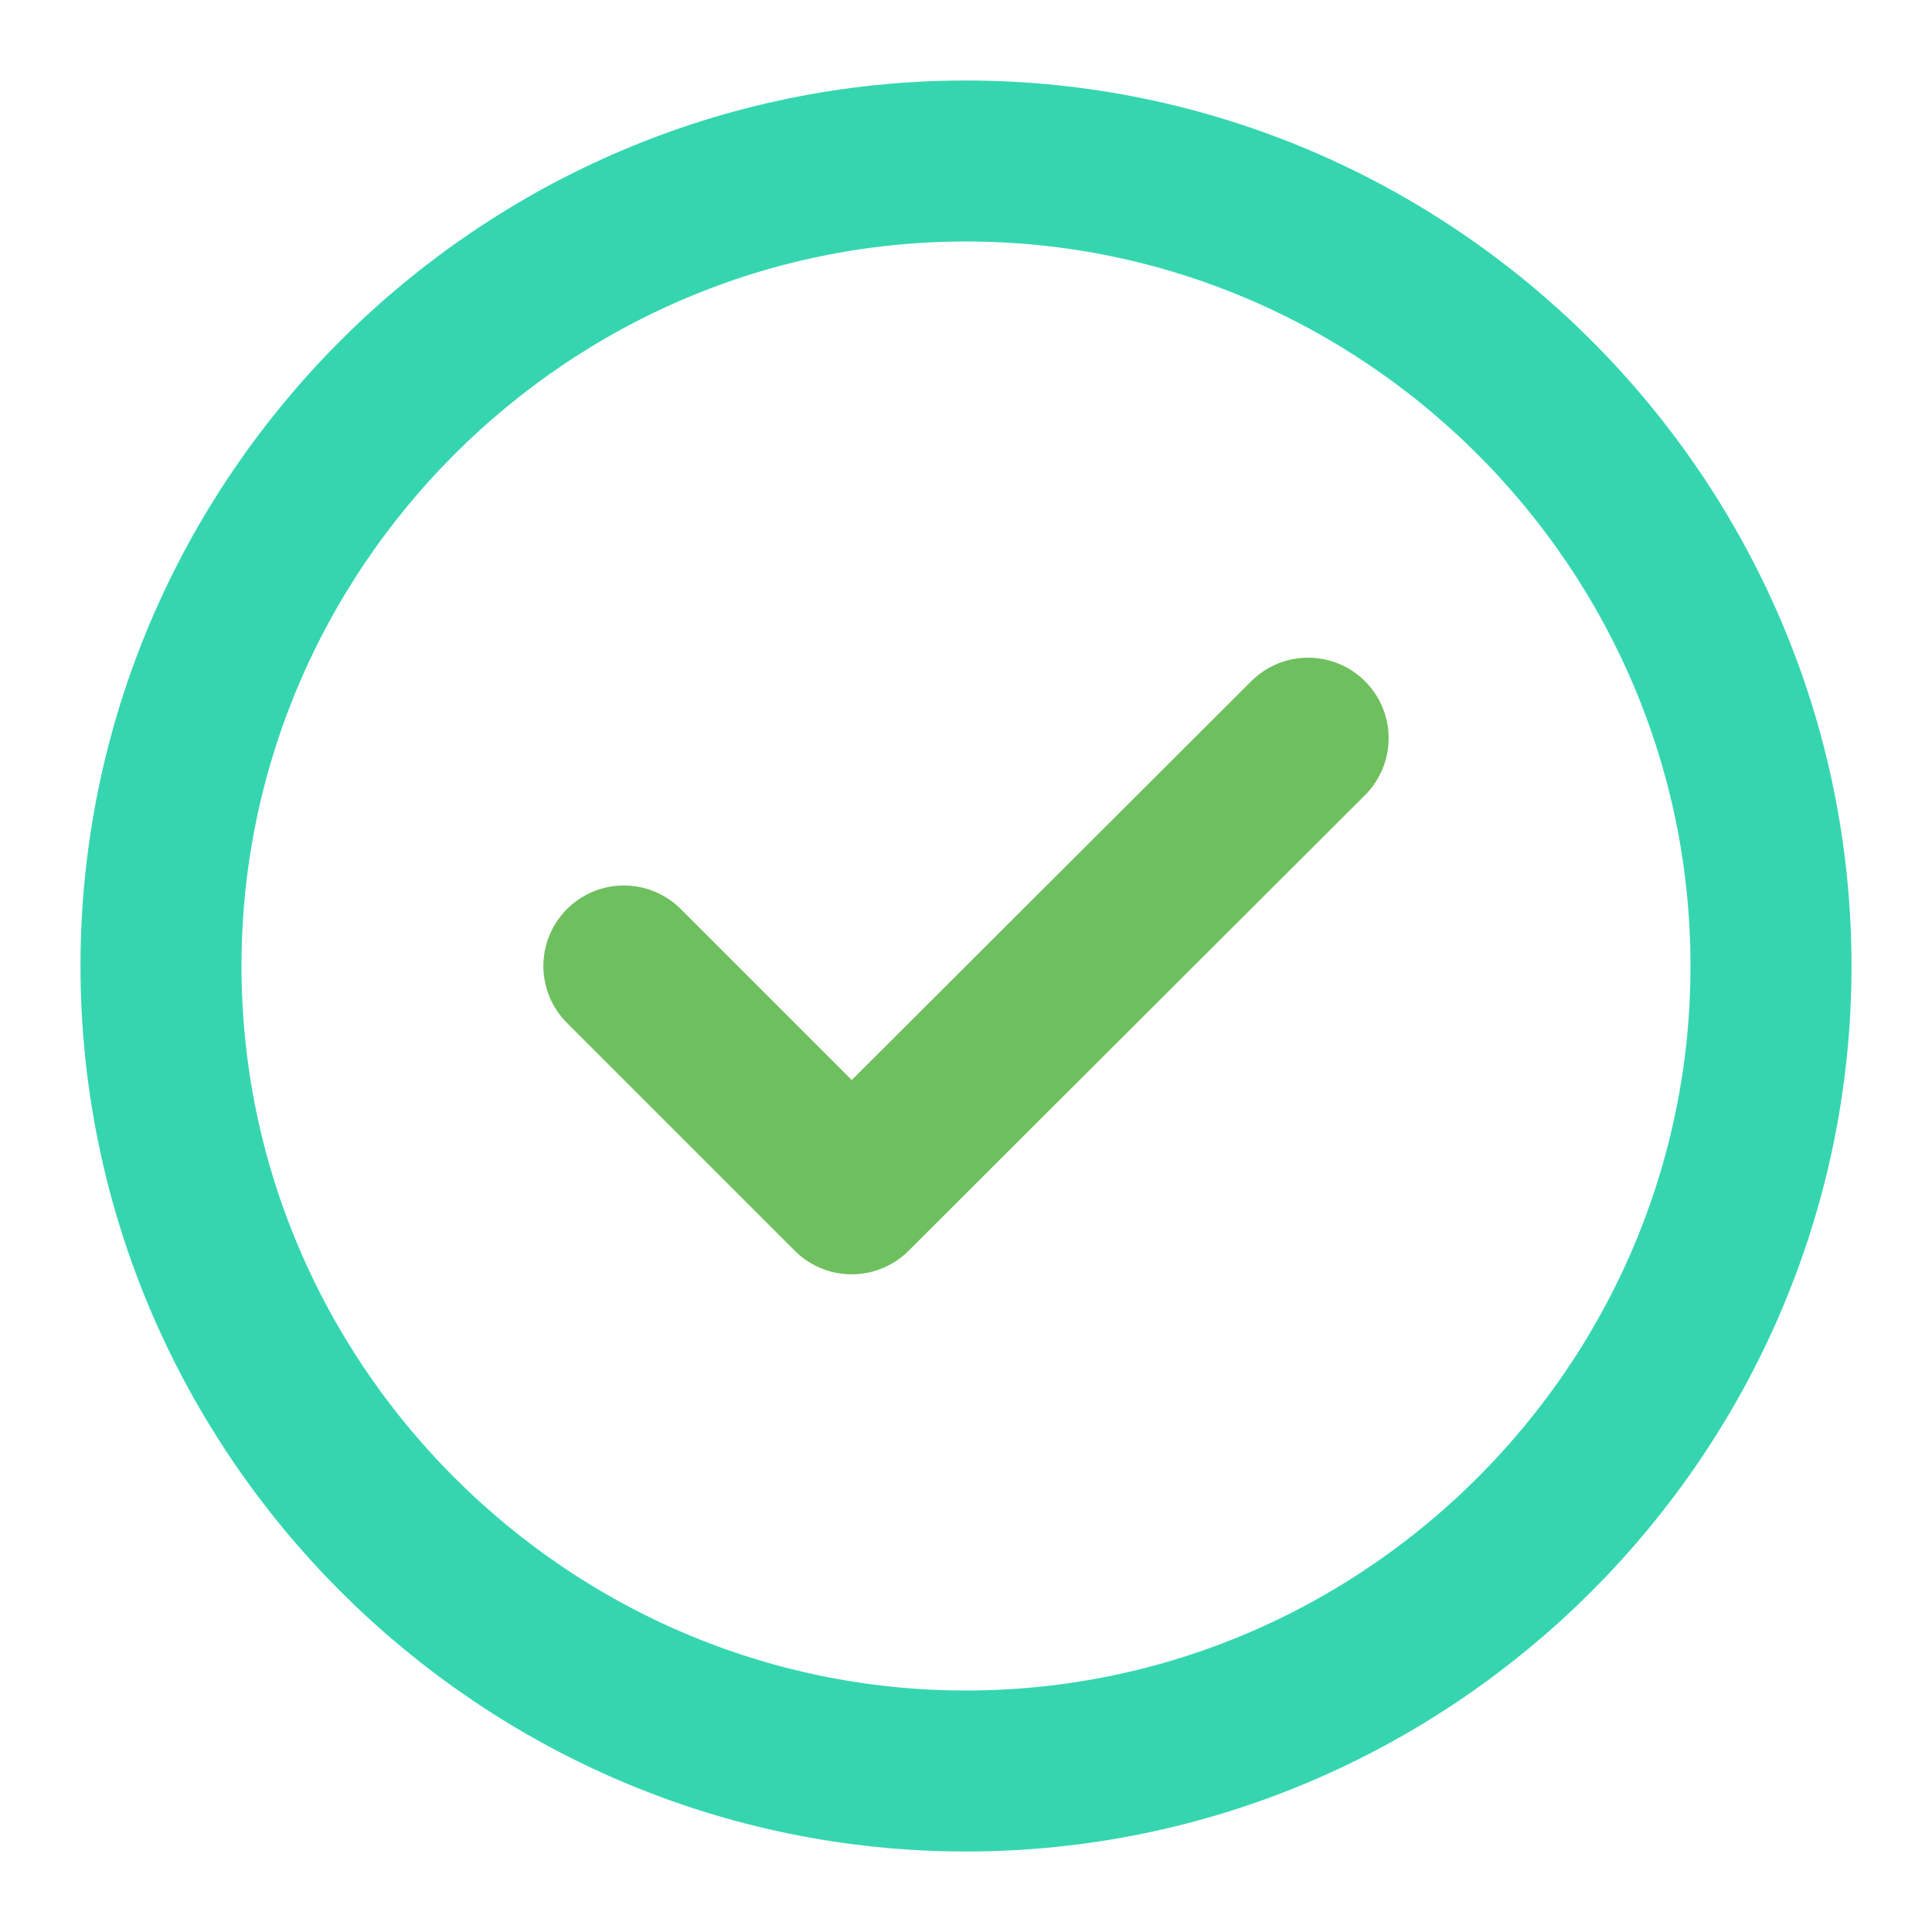
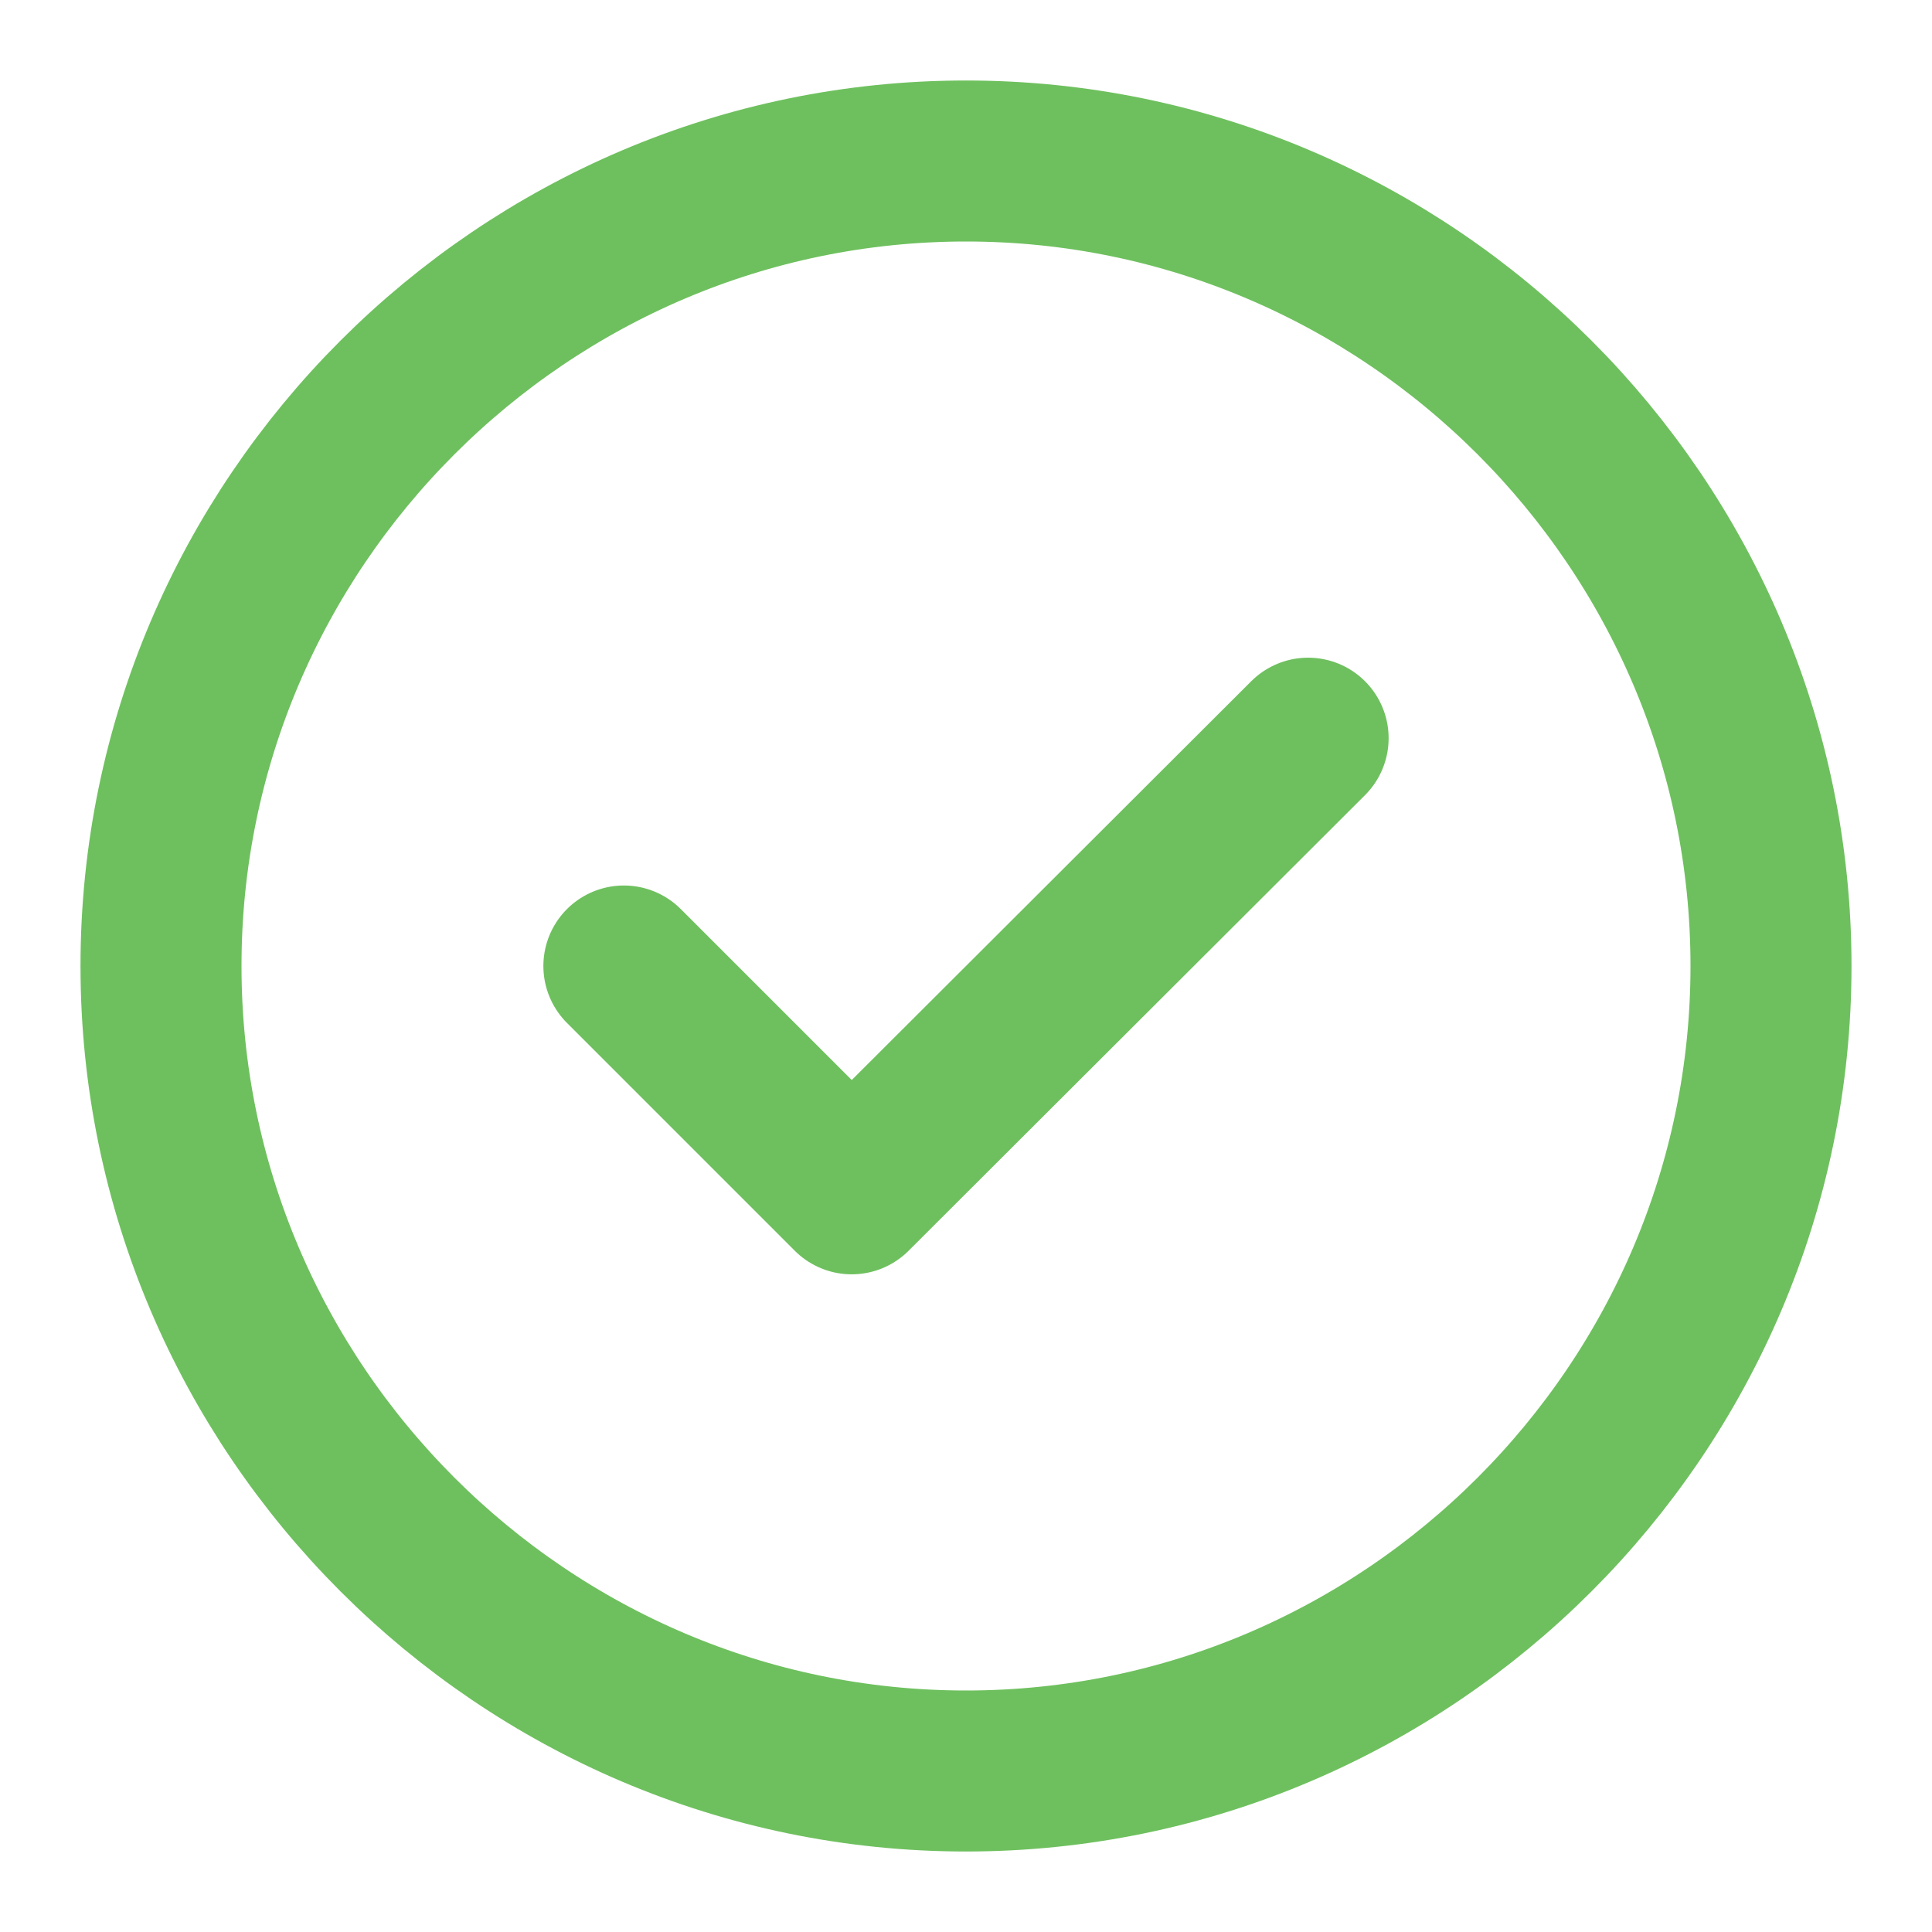
<svg xmlns="http://www.w3.org/2000/svg" width="24" height="24" viewBox="0 0 24 24" fill="none">
-   <path d="M12 22C17.5 22 22 17.5 22 12C22 6.5 17.5 2 12 2C6.5 2 2 6.5 2 12C2 17.5 6.5 22 12 22Z" stroke="#35D6AF" stroke-width="2" stroke-linecap="round" stroke-linejoin="round" />
+   <path d="M12 22C17.5 22 22 17.5 22 12C22 6.5 17.5 2 12 2C6.5 2 2 6.5 2 12C2 17.5 6.5 22 12 22Z" stroke="#6ec05e" stroke-width="2" stroke-linecap="round" stroke-linejoin="round" />
  <path d="M7.75 12L10.58 14.83L16.25 9.17" stroke="#6ec05e" stroke-width="2" stroke-linecap="round" stroke-linejoin="round" />
</svg>
